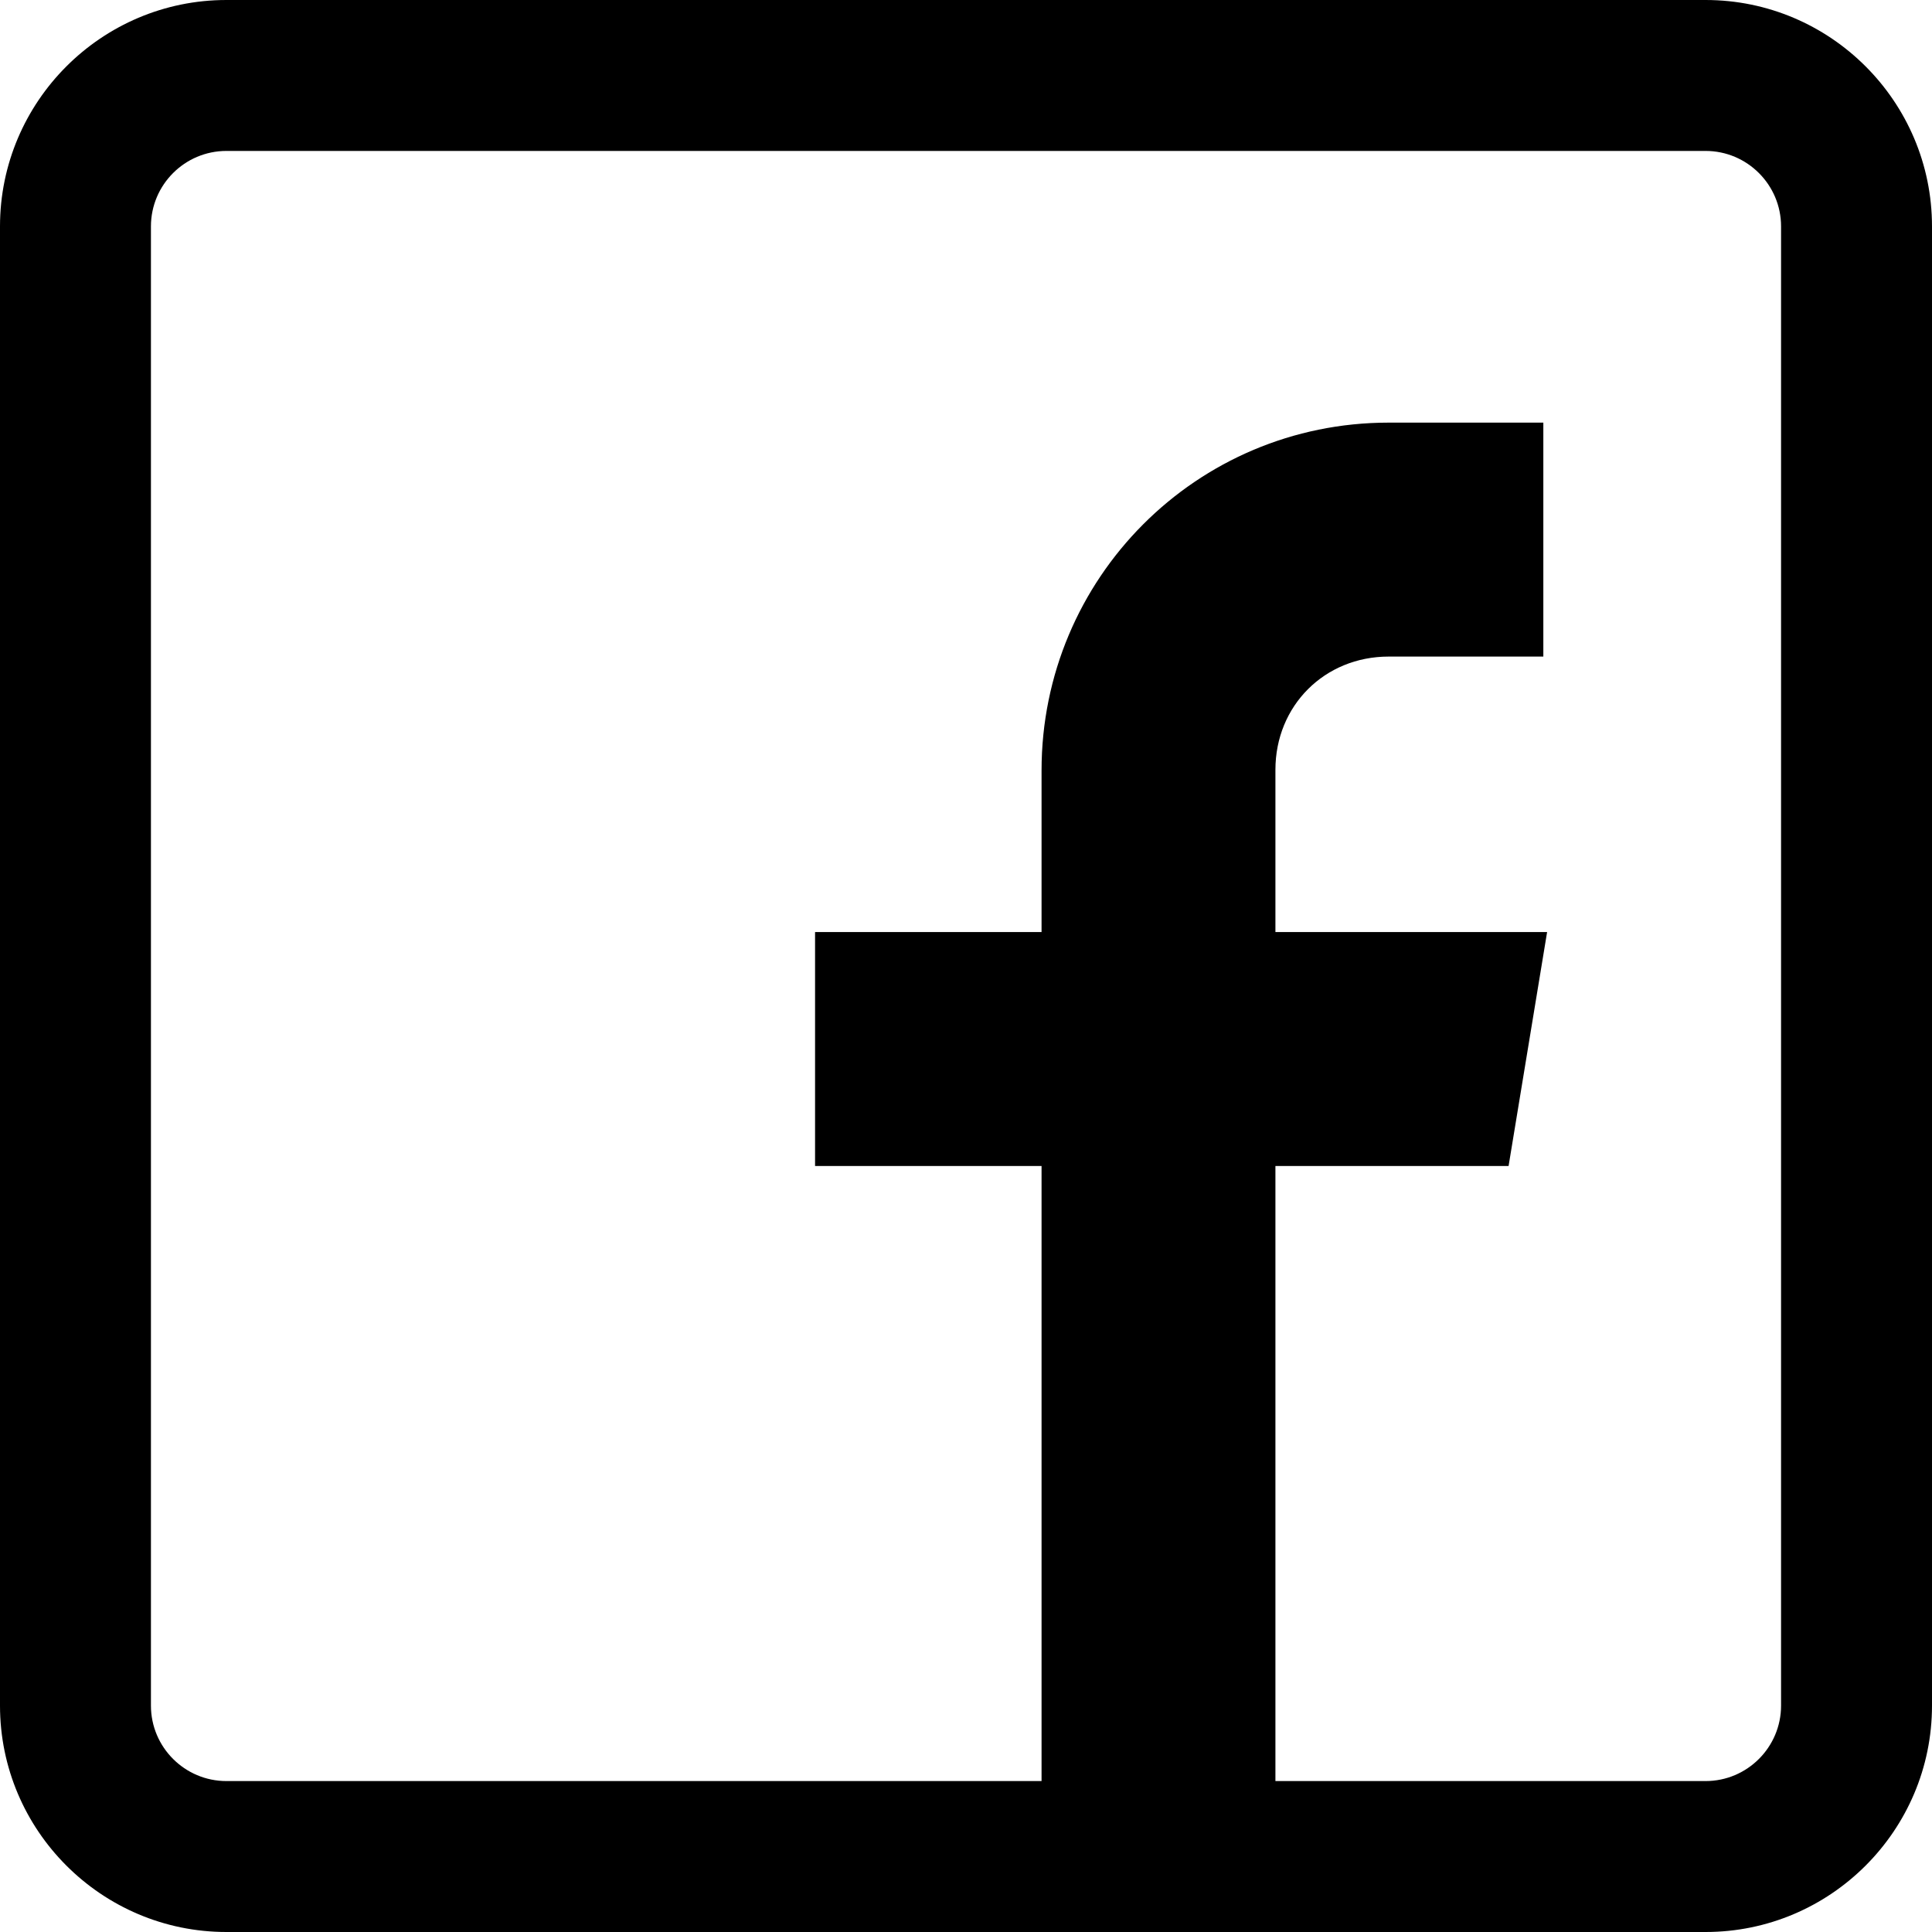
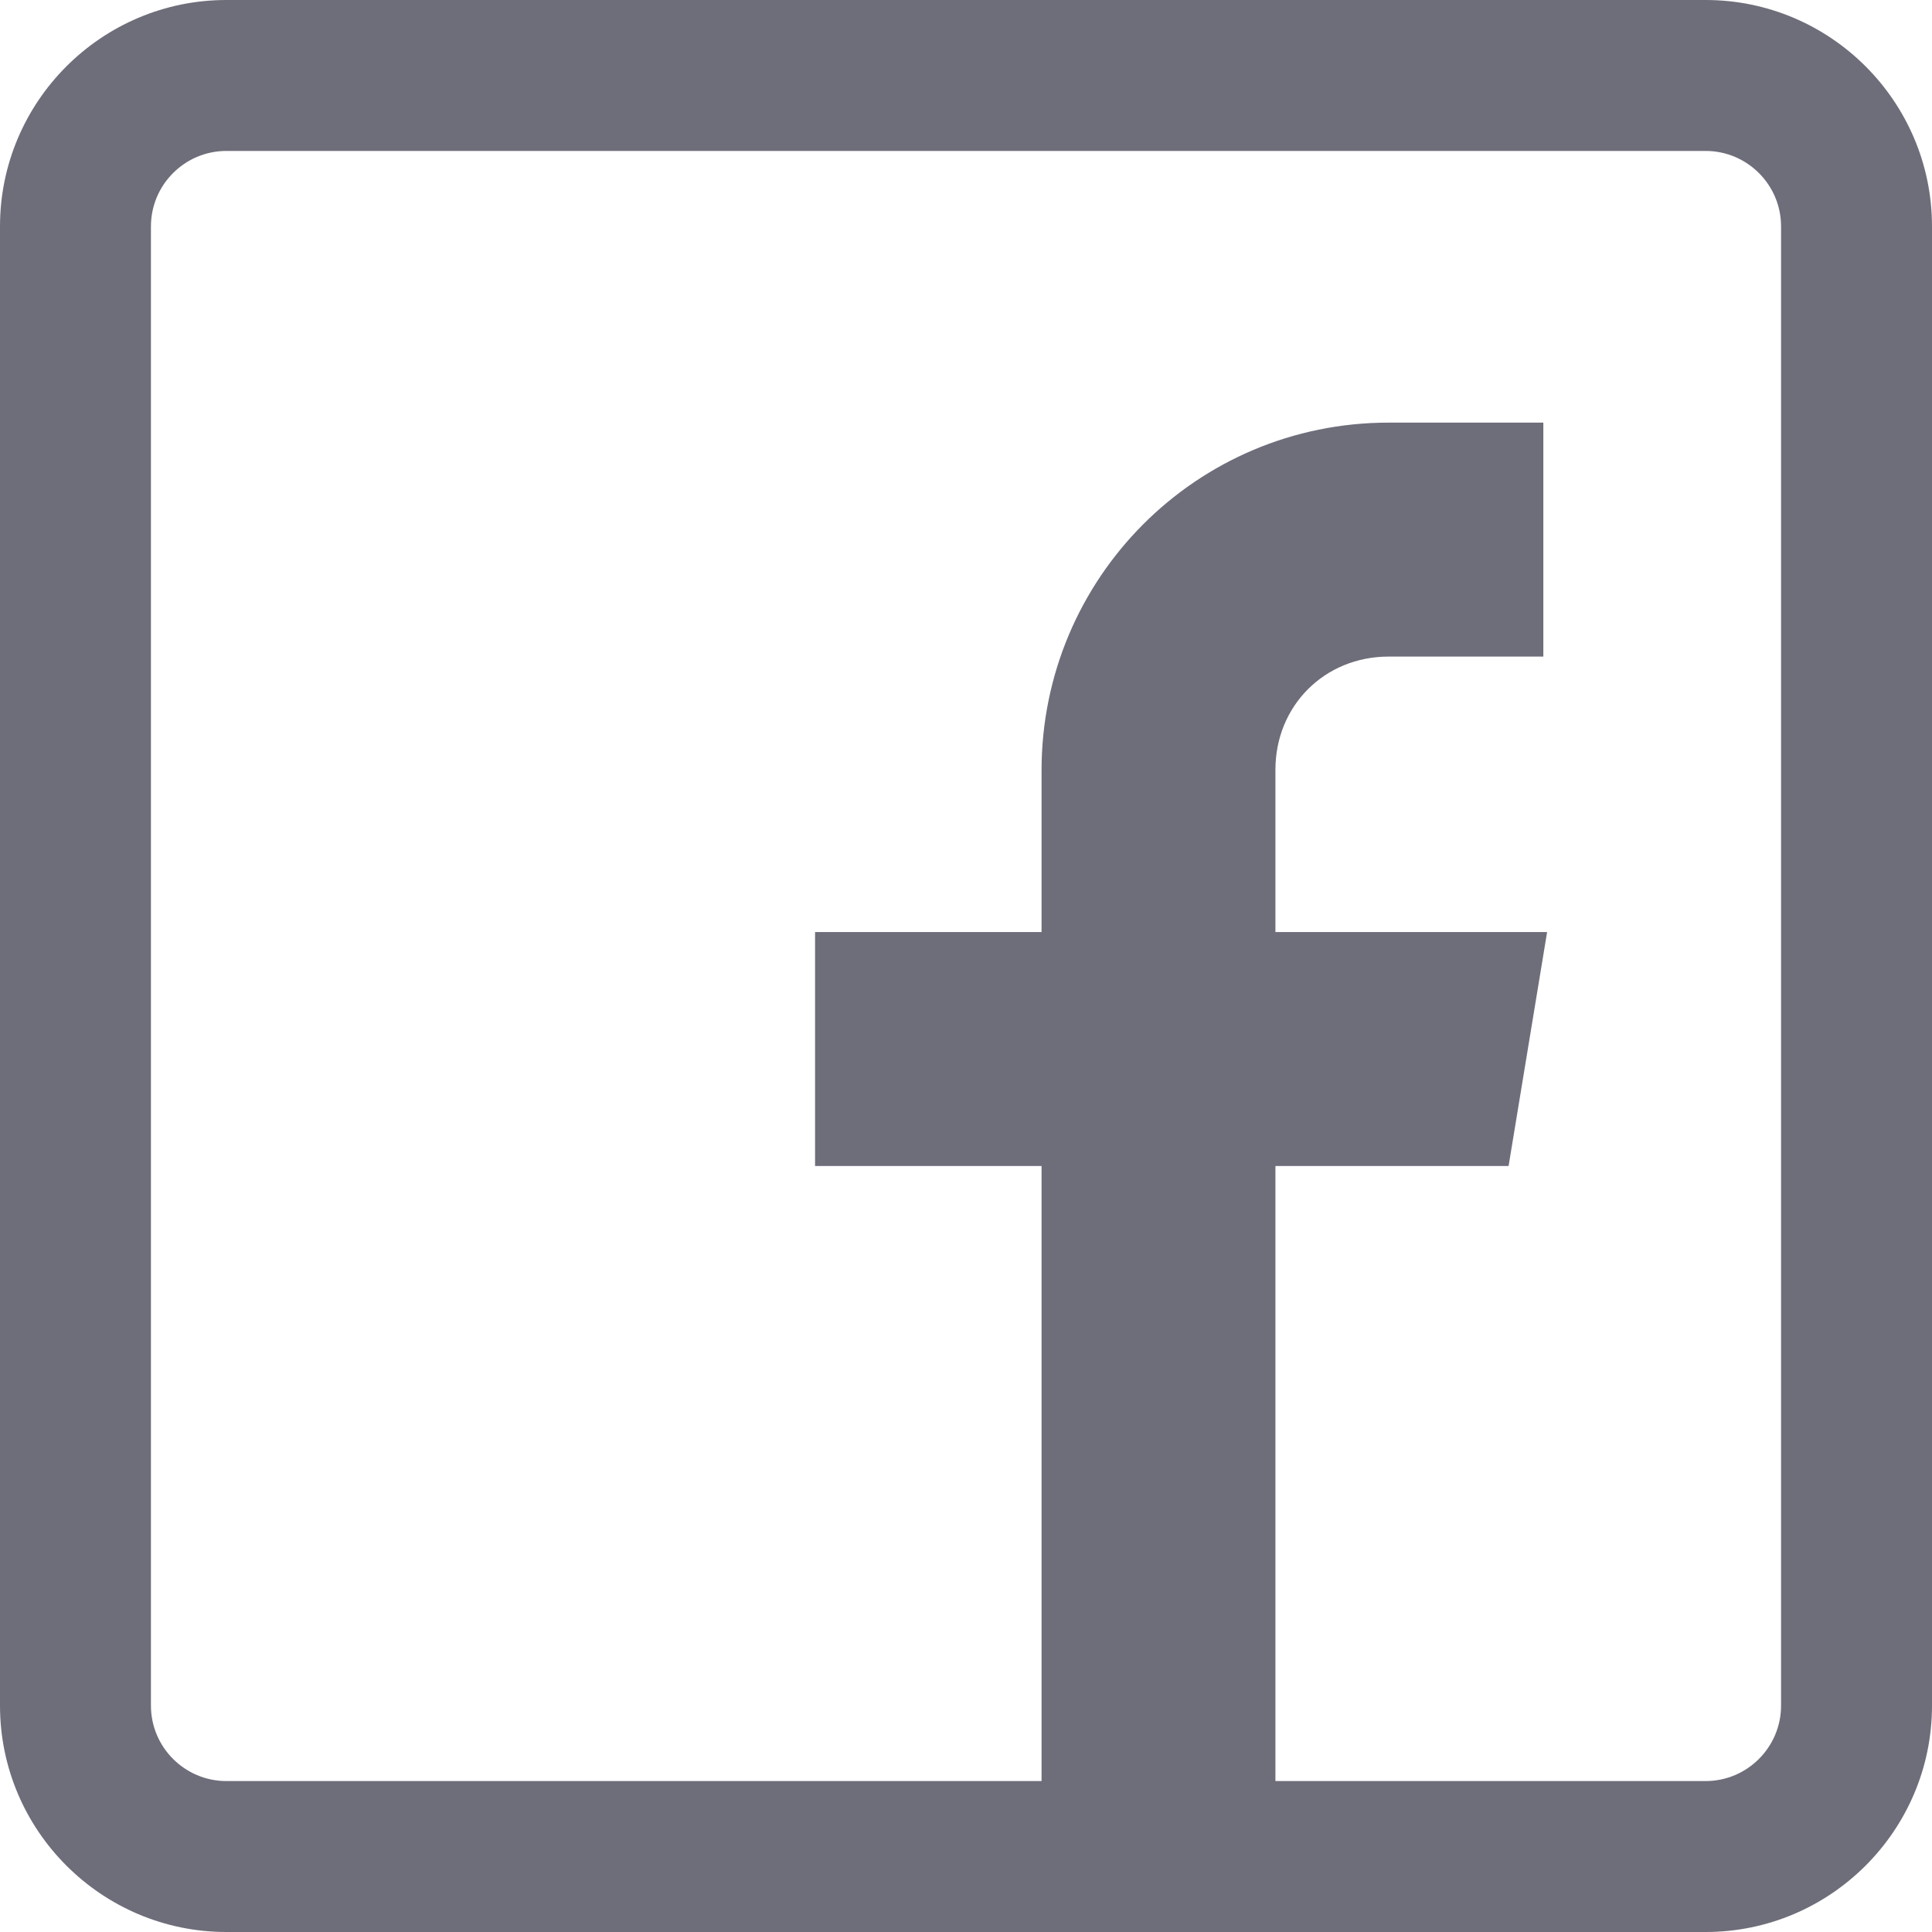
<svg xmlns="http://www.w3.org/2000/svg" version="1.1" id="Capa_1" x="0px" y="0px" viewBox="0 0 512 512" style="enable-background:new 0 0 512 512;" xml:space="preserve">
  <g>
    <g>
-       <path d="M452,0H60C26.916,0,0,26.916,0,60v392c0,33.084,26.916,60,60,60h392c33.084,0,60-26.916,60-60V60    C512,26.916,485.084,0,452,0z M472,452c0,11.028-8.972,20-20,20H338V309h61.79L410,247h-72v-43c0-16.975,13.025-30,30-30h41v-62    h-41c-50.923,0-91.978,41.25-91.978,92.174V247H216v62h60.022v163H60c-11.028,0-20-8.972-20-20V60c0-11.028,8.972-20,20-20h392    c11.028,0,20,8.972,20,20V452z" />
+       <path d="M452,0H60C26.916,0,0,26.916,0,60v392c0,33.084,26.916,60,60,60h392c33.084,0,60-26.916,60-60V60    C512,26.916,485.084,0,452,0z M472,452c0,11.028-8.972,20-20,20H338V309h61.79L410,247h-72v-43c0-16.975,13.025-30,30-30h41v-62    h-41c-50.923,0-91.978,41.25-91.978,92.174V247H216v62h60.022v163H60c-11.028,0-20-8.972-20-20V60c0-11.028,8.972-20,20-20h392    c11.028,0,20,8.972,20,20V452z" fill="#6e6d7a" />
    </g>
  </g>
  <g>
</g>
  <g>
</g>
  <g>
</g>
  <g>
</g>
  <g>
</g>
  <g>
</g>
  <g>
</g>
  <g>
</g>
  <g>
</g>
  <g>
</g>
  <g>
</g>
  <g>
</g>
  <g>
</g>
  <g>
</g>
  <g>
</g>
</svg>
